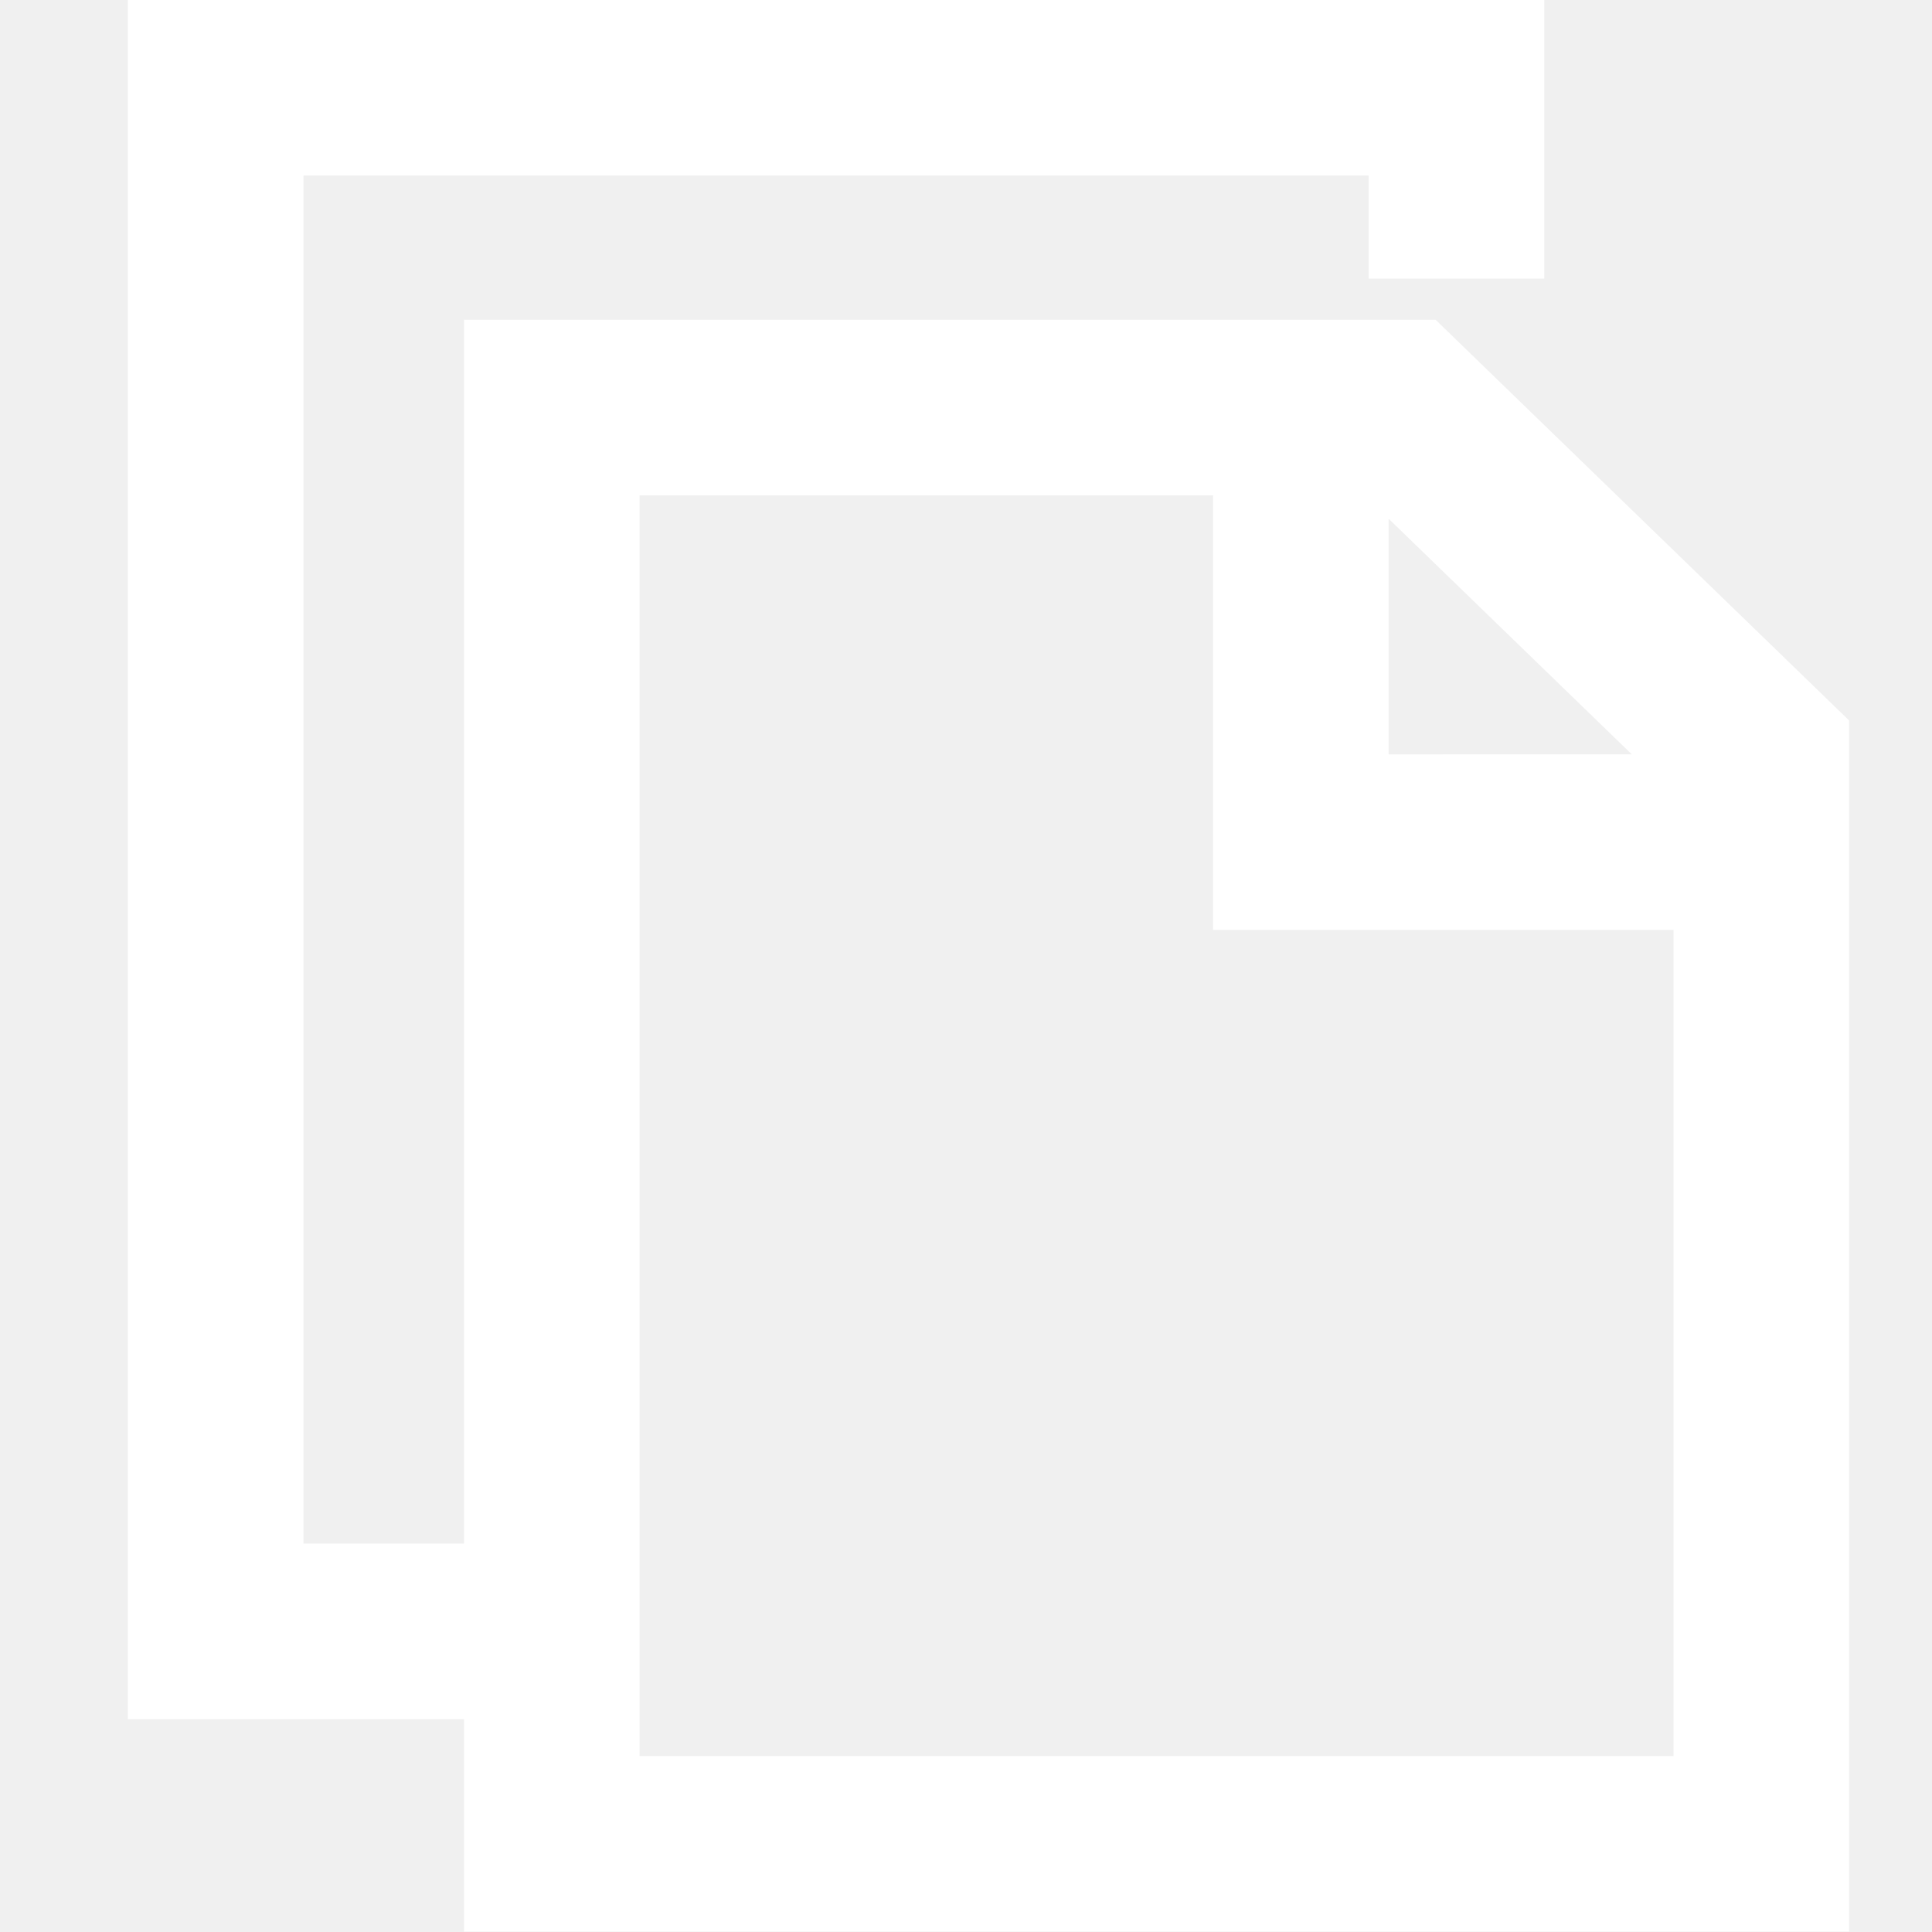
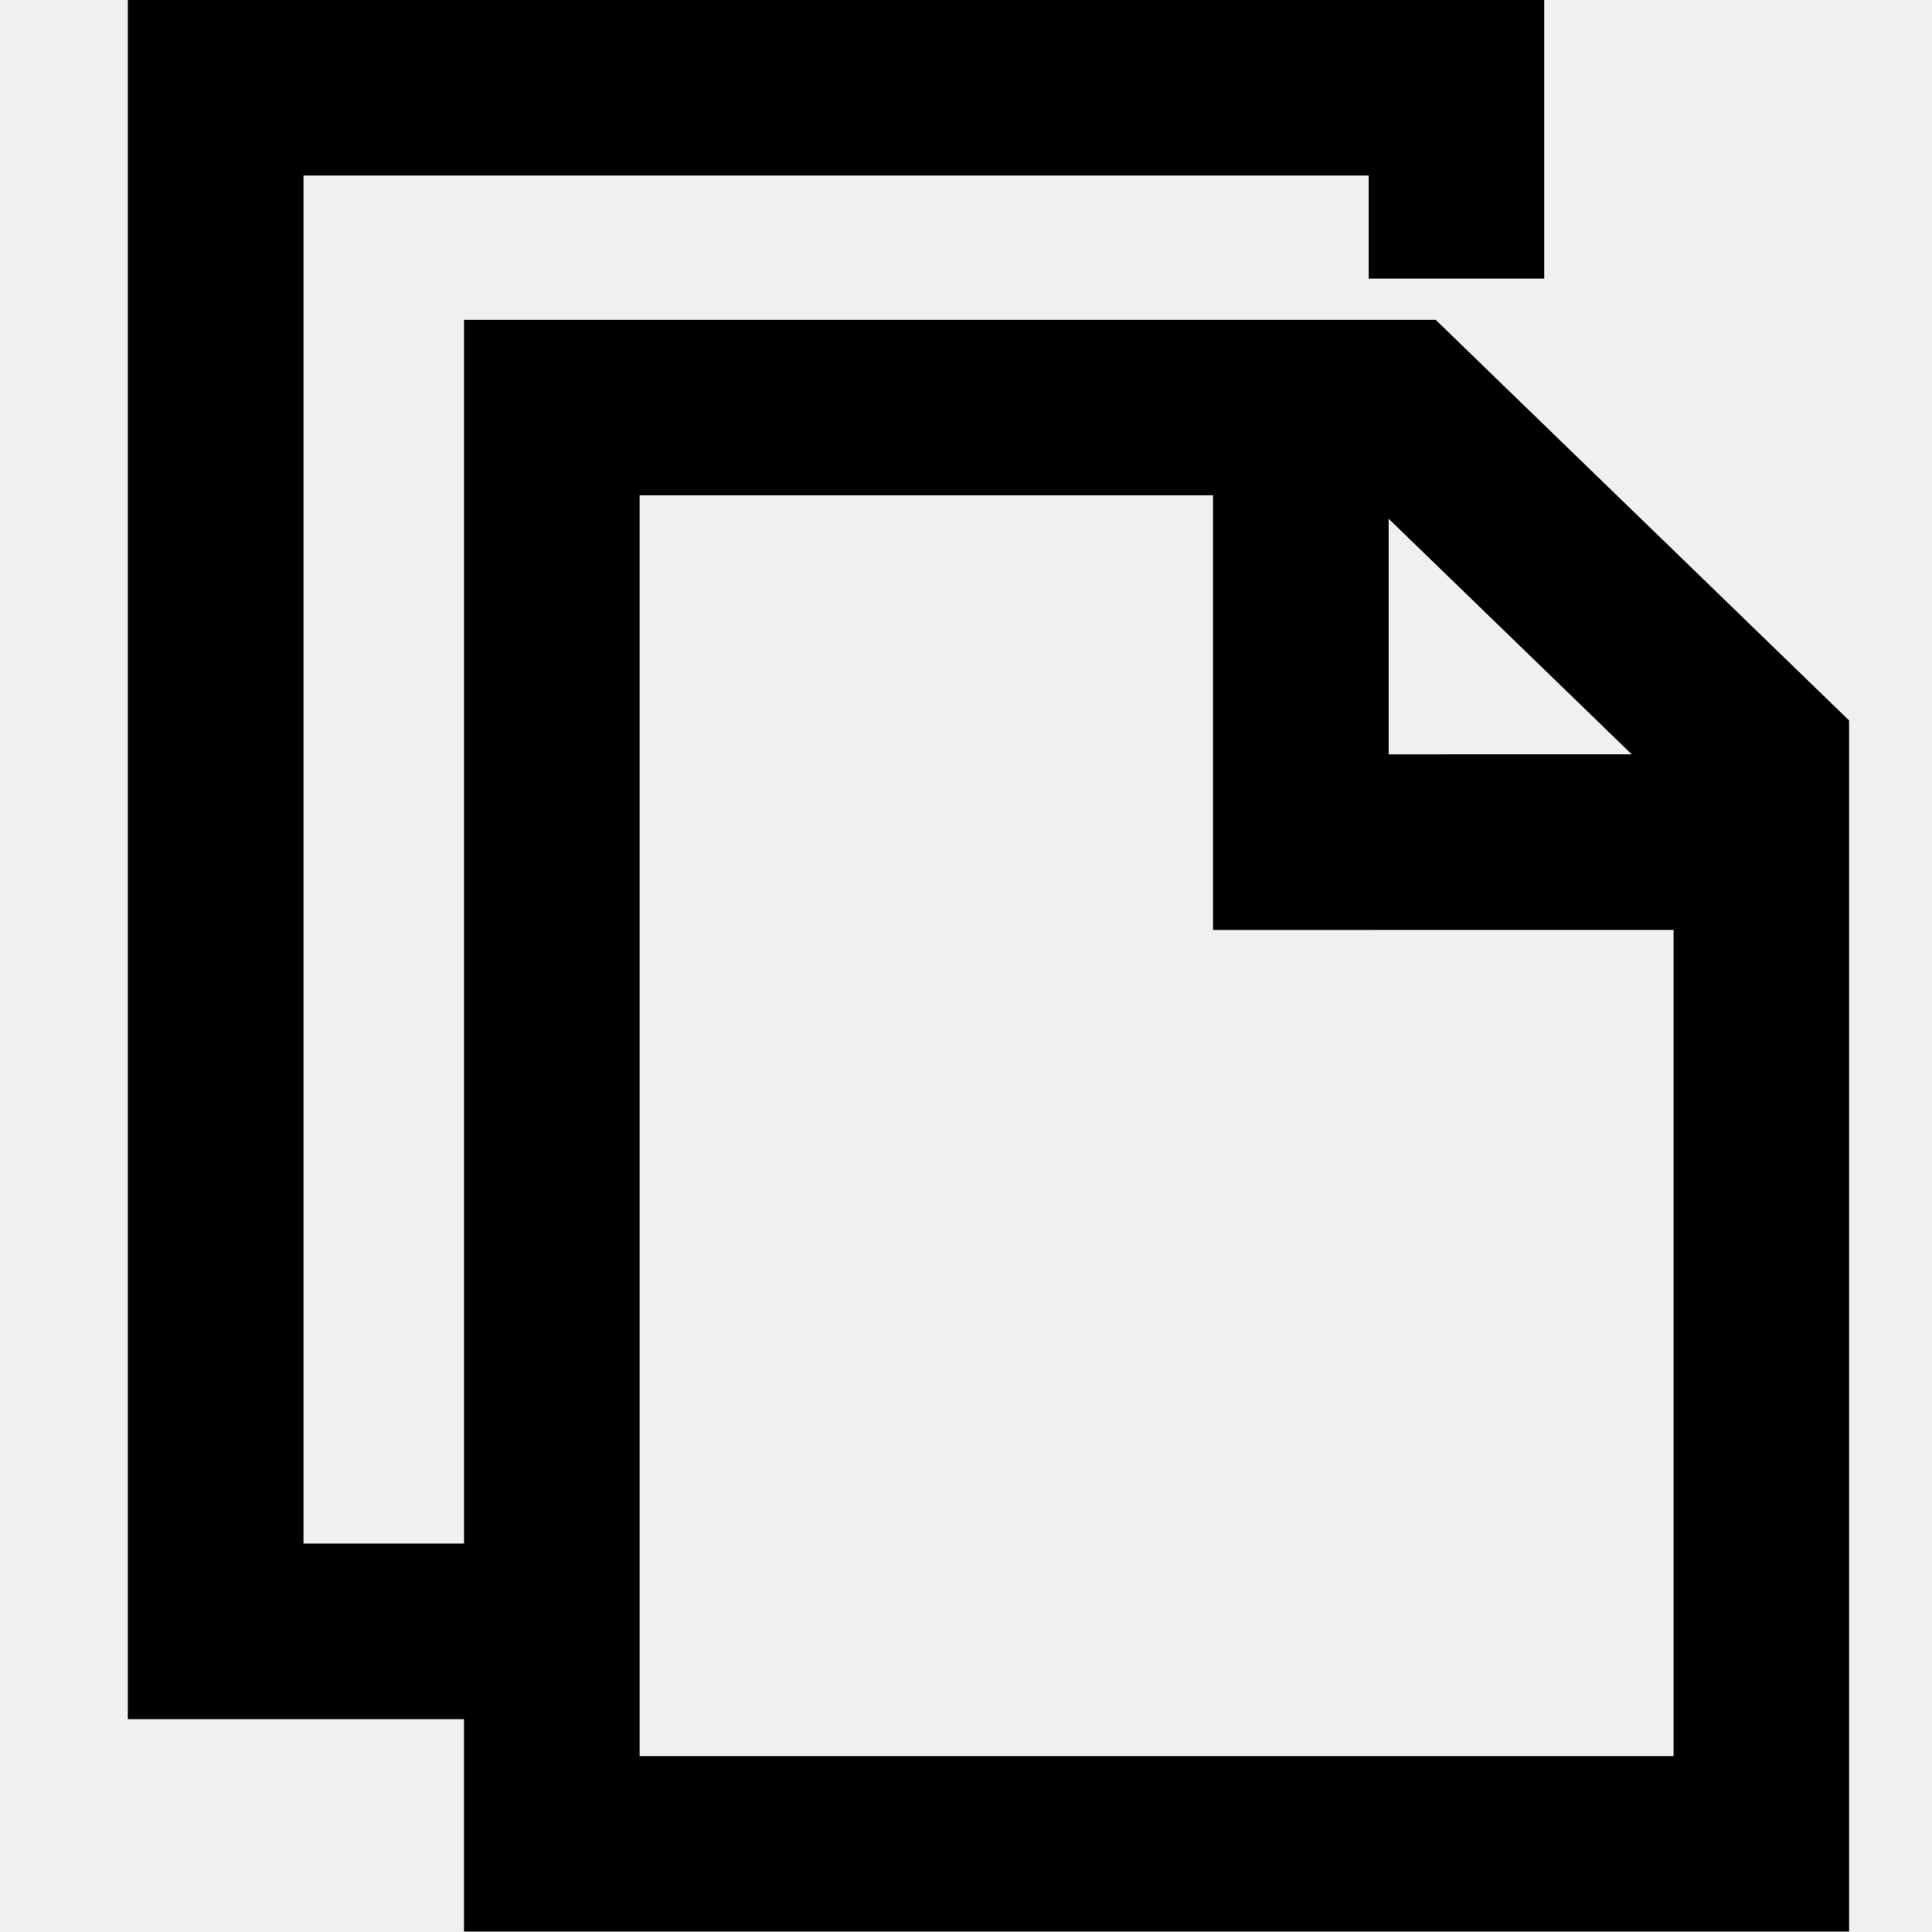
<svg xmlns="http://www.w3.org/2000/svg" t="1772041513745" class="icon" viewBox="0 0 1024 1024" version="1.1" p-id="10096" width="200" height="200">
-   <path d="M760.904 169.492H245.93v648.654h-85.091V93.039h564.573v54.648h93.069V0H67.76v911.185h178.16v112.585h734.155V381.874L760.904 169.492z m-24.904 105.446l128.891 124.892-128.891 0.01V274.938zM338.999 930.741V262.521h303.932v230.358l244.085-0.02v437.882H338.999z" p-id="10097" fill="#FFFFFF" />
+   <path d="M760.904 169.492H245.93v648.654h-85.091V93.039h564.573v54.648h93.069V0H67.76v911.185h178.16v112.585h734.155V381.874L760.904 169.492z m-24.904 105.446l128.891 124.892-128.891 0.01V274.938zM338.999 930.741V262.521h303.932v230.358l244.085-0.02v437.882H338.999z" p-id="10097" fill="#000000" />
</svg>
